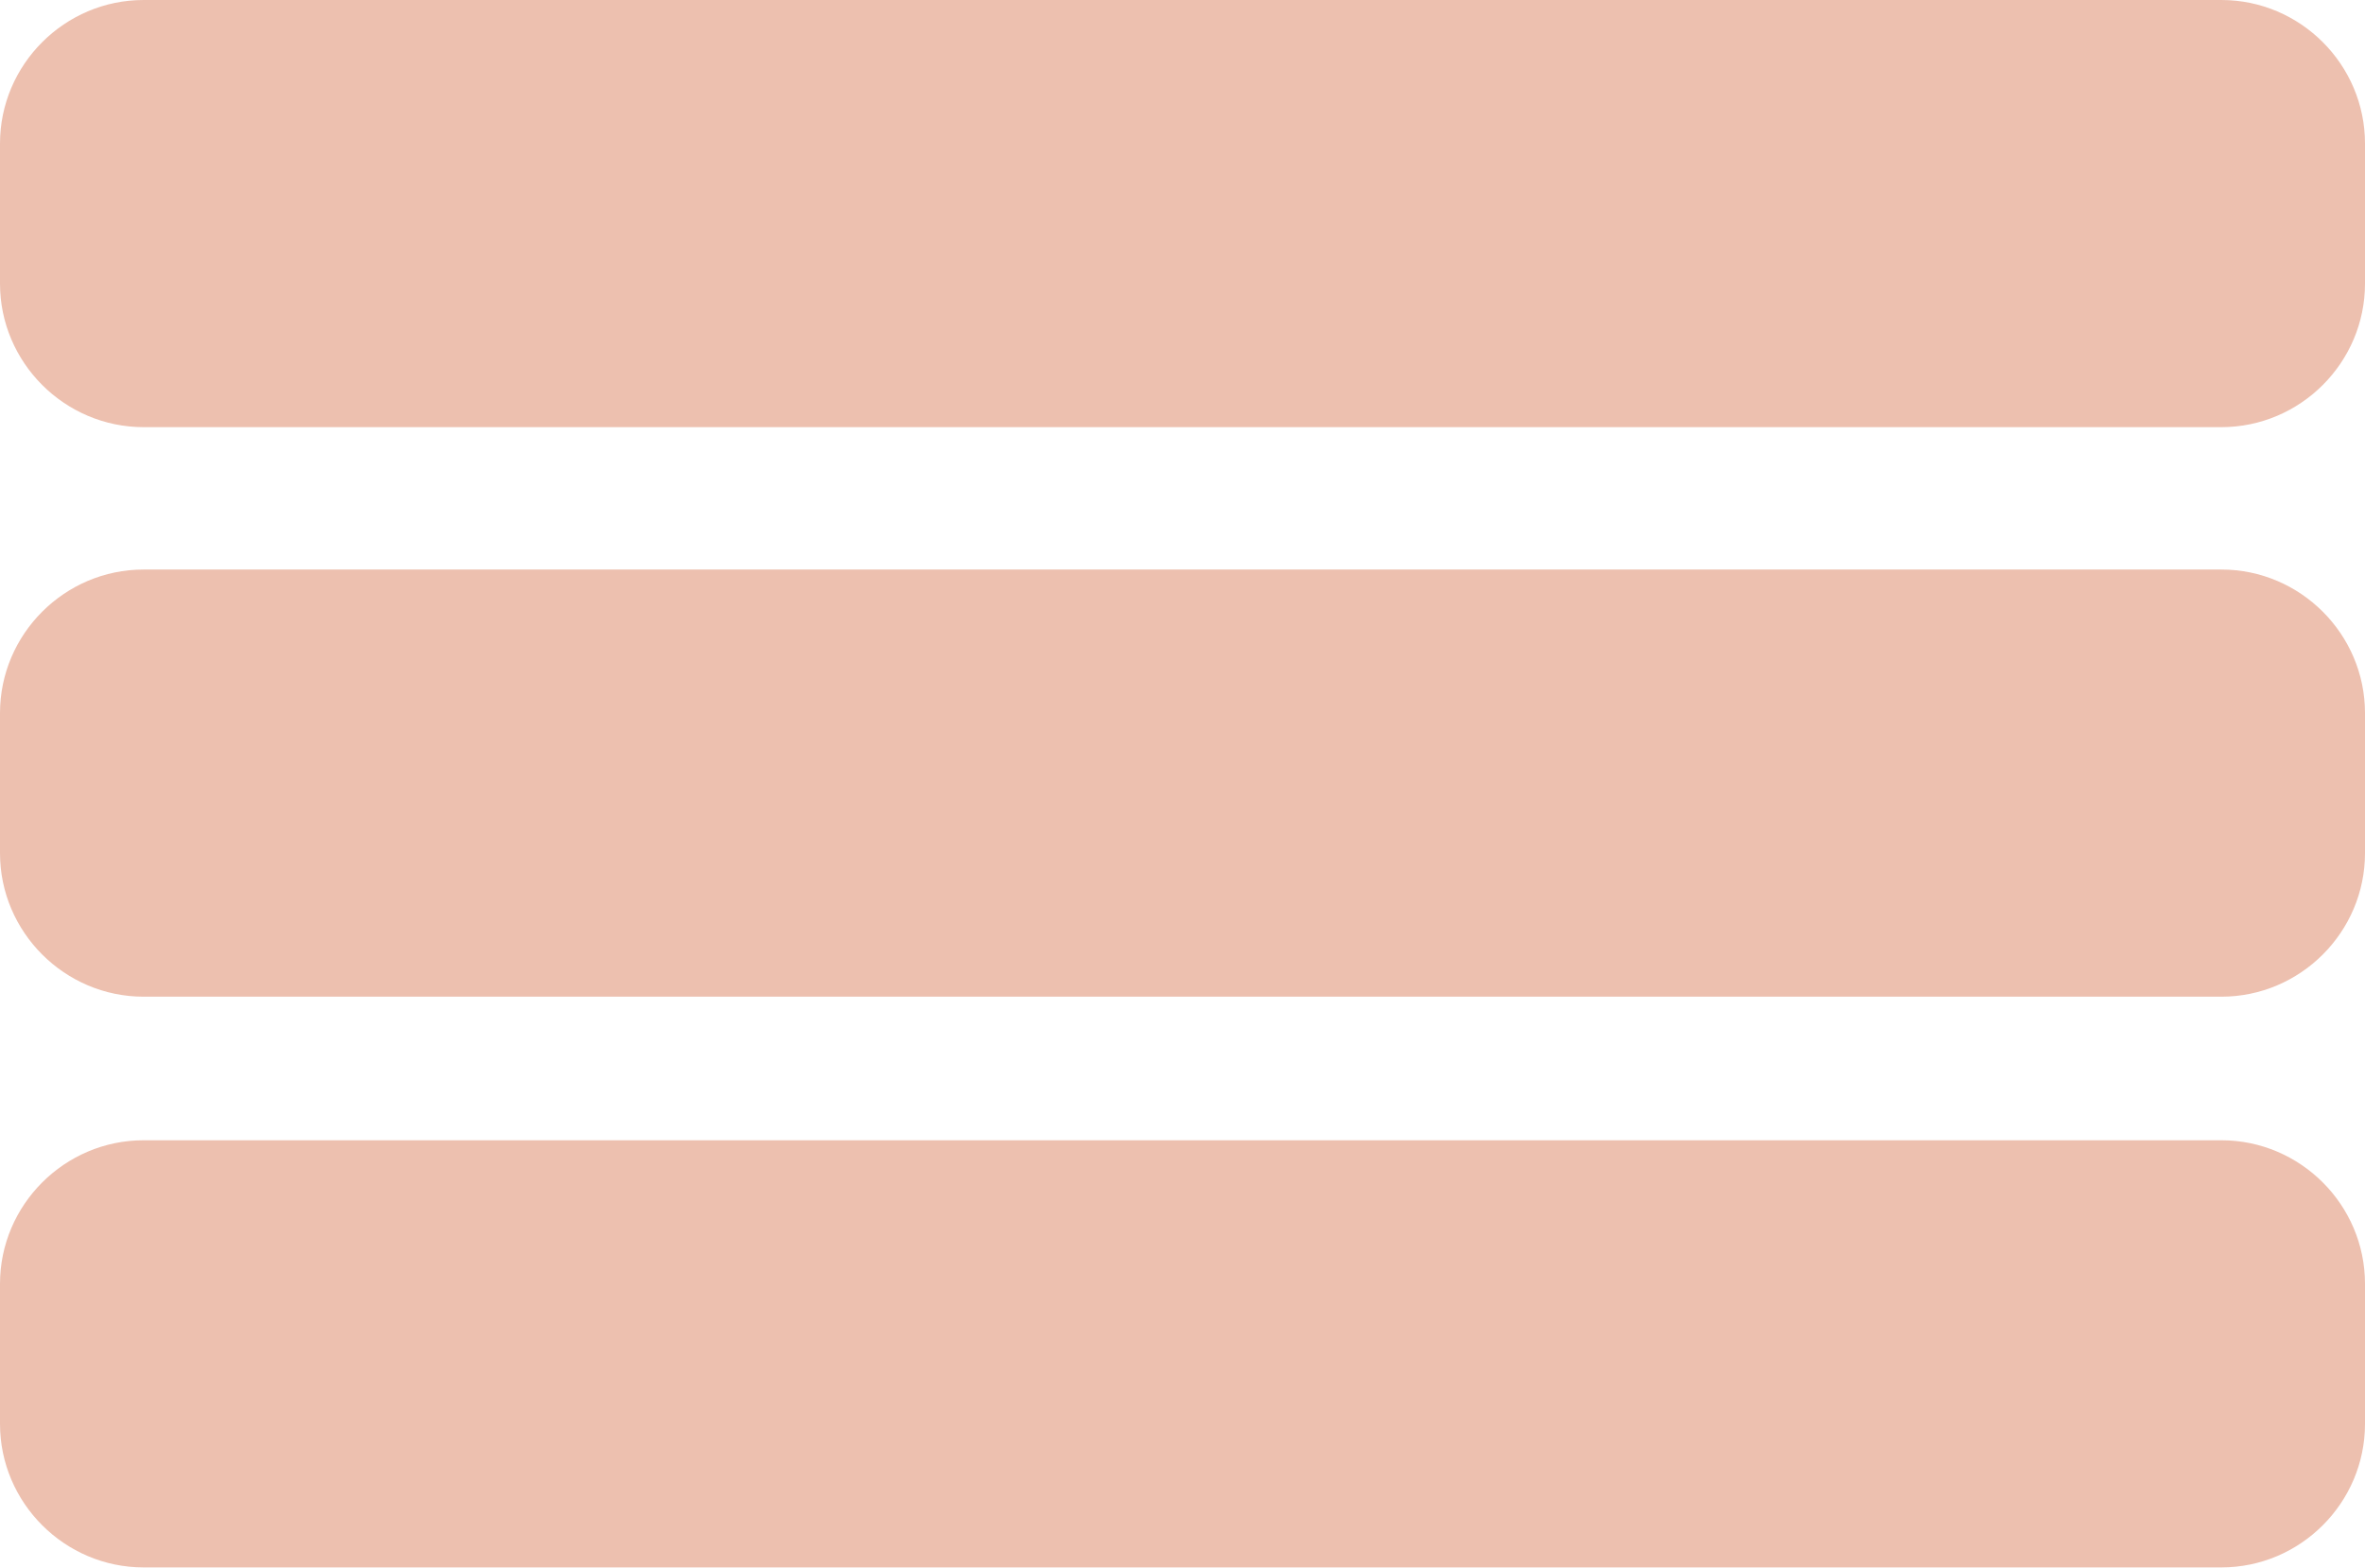
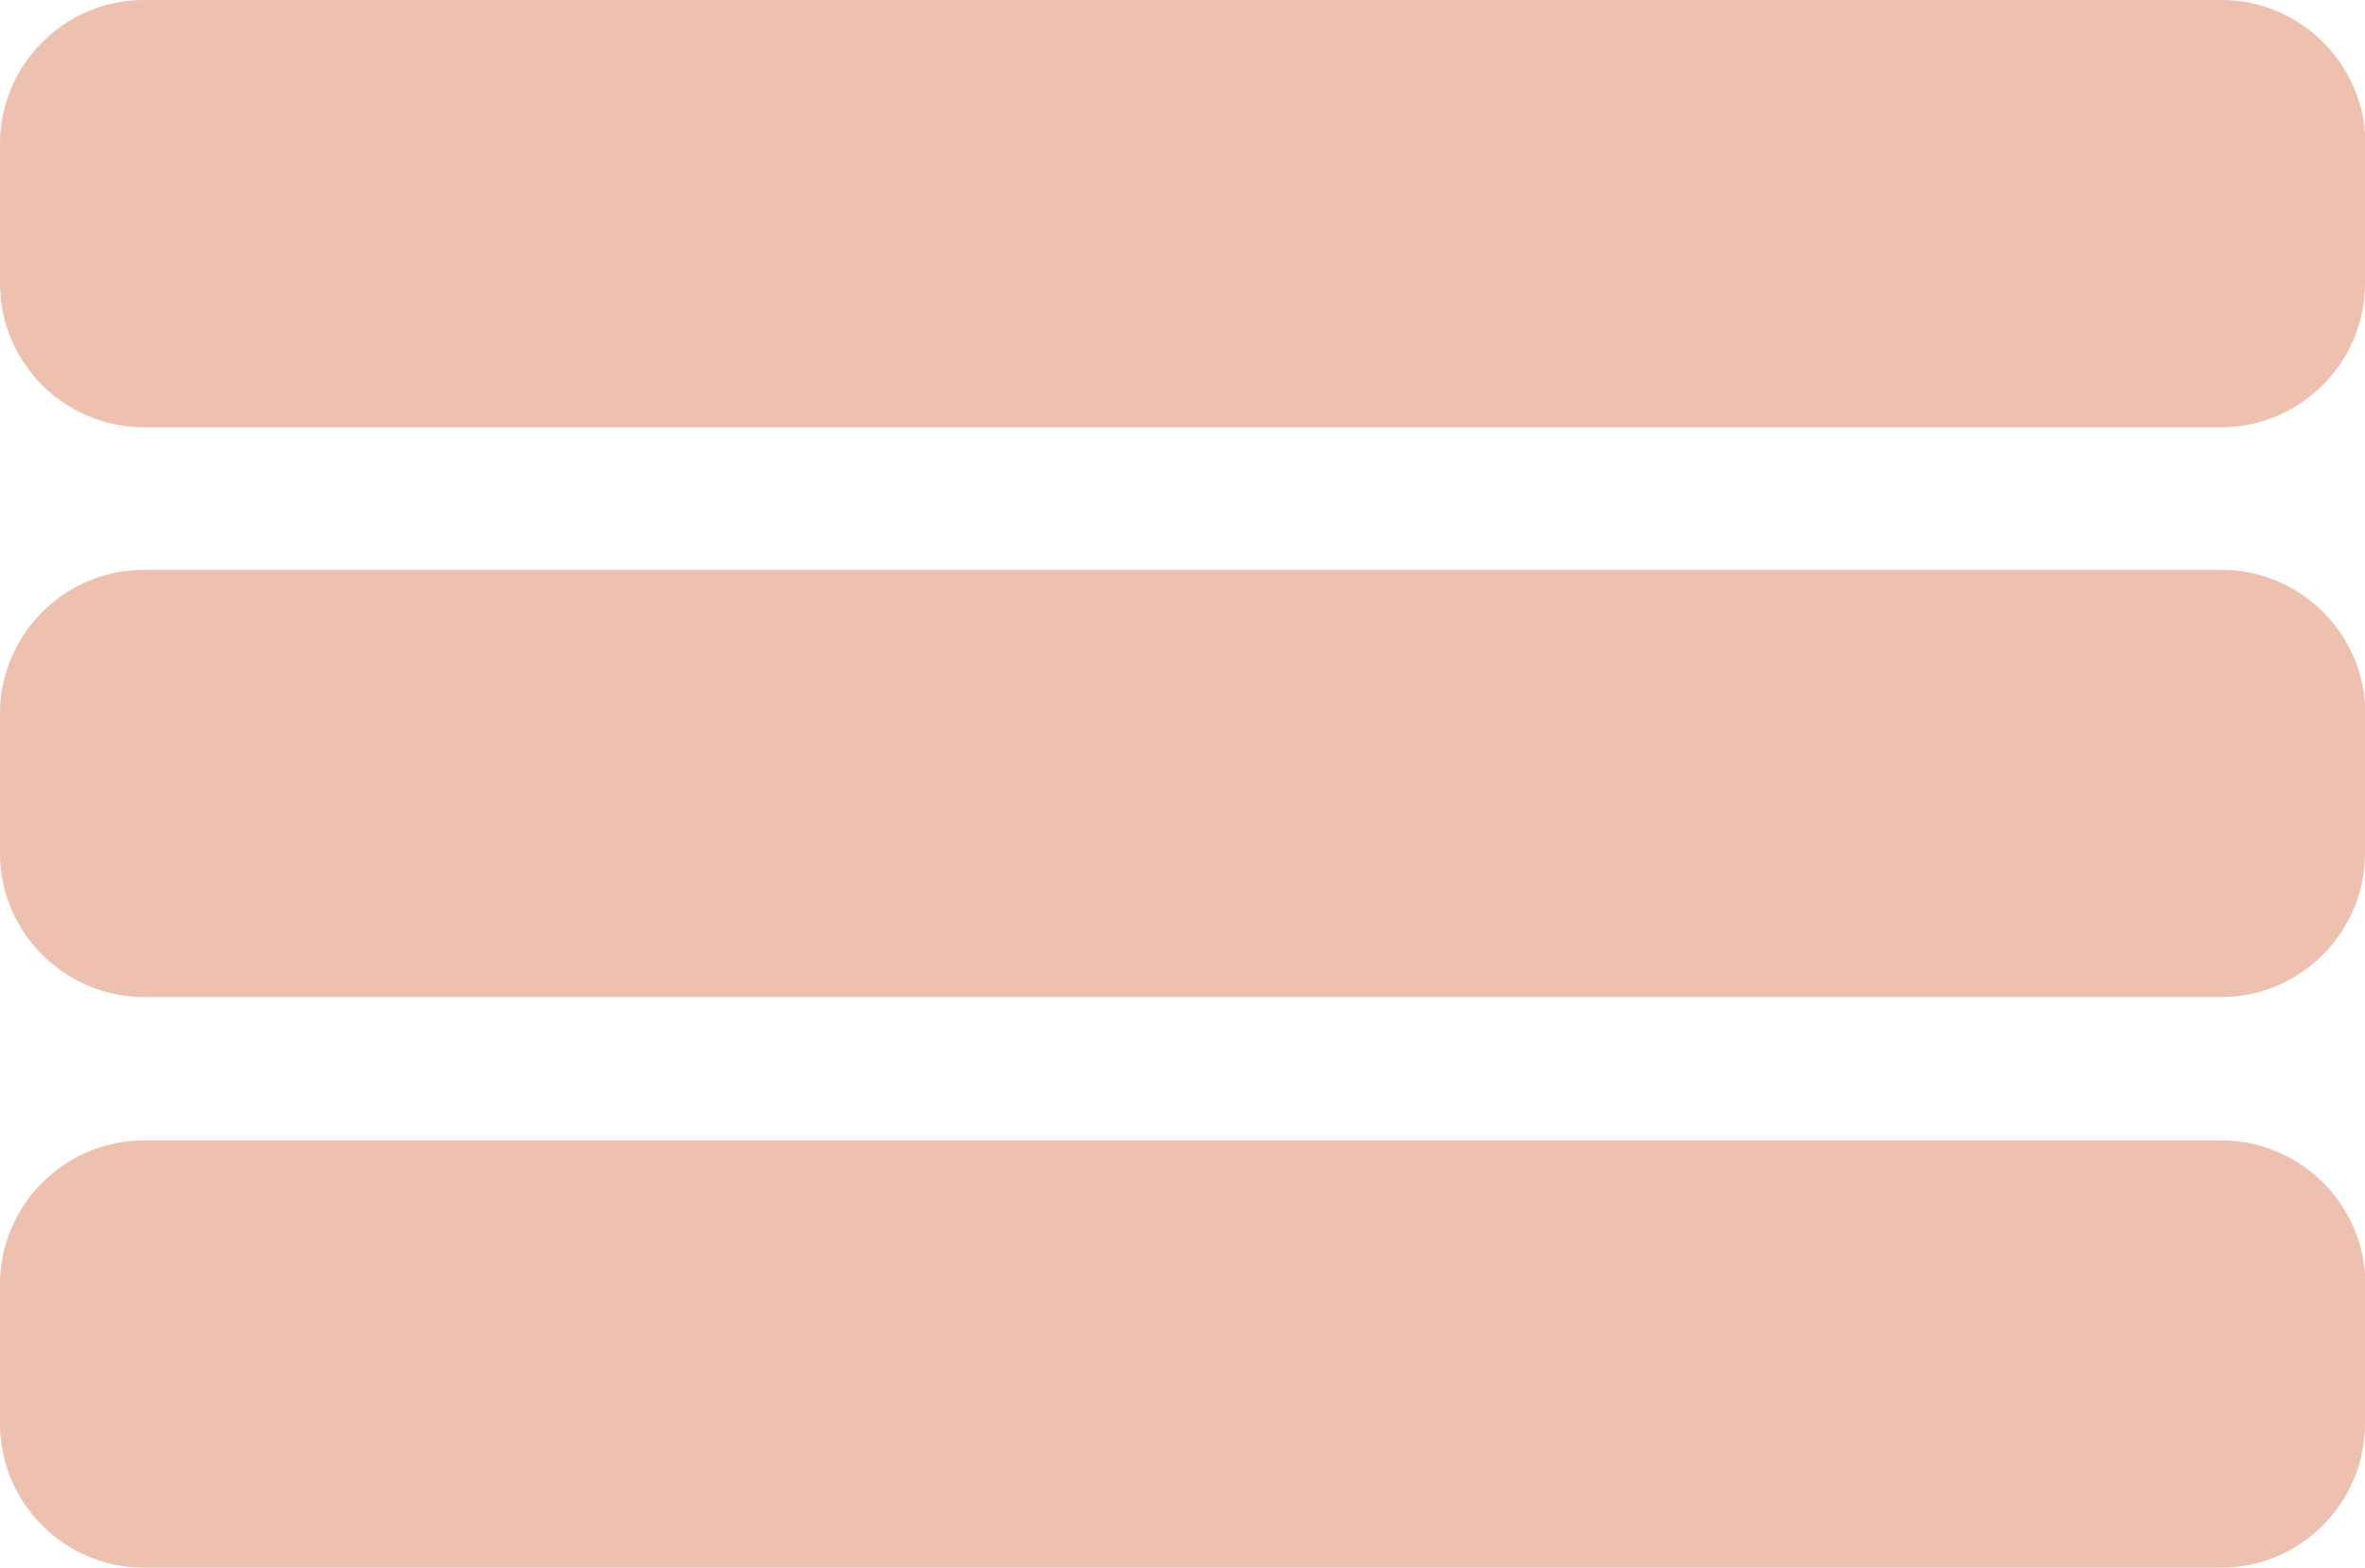
- <svg xmlns="http://www.w3.org/2000/svg" version="1.1" id="Layer_1" x="0px" y="0px" viewBox="0 0 197.6 131" enable-background="new 0 0 197.6 131" xml:space="preserve">
-   <path fill="#EDC0AF" d="M197.6,23.7c0,6.6-5.4,12-12,12H12c-6.6,0-12-5.4-12-12V12C0,5.4,5.4,0,12,0h173.6c6.6,0,12,5.4,12,12V23.7z  " />
-   <path fill="#EDC0AF" d="M197.6,71.3c0,6.6-5.4,12-12,12H12c-6.6,0-12-5.4-12-12V59.6c0-6.6,5.4-12,12-12h173.6c6.6,0,12,5.4,12,12  V71.3z" />
-   <path fill="#EDC0AF" d="M197.6,119c0,6.6-5.4,12-12,12H12c-6.6,0-12-5.4-12-12v-11.7c0-6.6,5.4-12,12-12h173.6c6.6,0,12,5.4,12,12  V119z" />
+ <svg xmlns="http://www.w3.org/2000/svg" version="1.1" id="Layer_1" x="0px" y="0px" viewBox="0 193.1 612 405.7" enable-background="new 0 193.1 612 405.7" xml:space="preserve">
+   <path fill="#EDC0AF" d="M612,266.5c0,20.4-16.7,37.2-37.2,37.2H37.2C16.7,303.7,0,287,0,266.5v-36.2c0-20.4,16.7-37.2,37.2-37.2  h537.7c20.4,0,37.2,16.7,37.2,37.2V266.5z" />
+   <path fill="#EDC0AF" d="M612,414c0,20.4-16.7,37.2-37.2,37.2H37.2C16.7,451.1,0,434.4,0,414v-36.2c0-20.4,16.7-37.2,37.2-37.2h537.7  c20.4,0,37.2,16.7,37.2,37.2V414z" />
+   <path fill="#EDC0AF" d="M612,561.7c0,20.4-16.7,37.2-37.2,37.2H37.2C16.7,598.9,0,582.1,0,561.7v-36.2c0-20.4,16.7-37.2,37.2-37.2  h537.7c20.4,0,37.2,16.7,37.2,37.2V561.7z" />
</svg>
